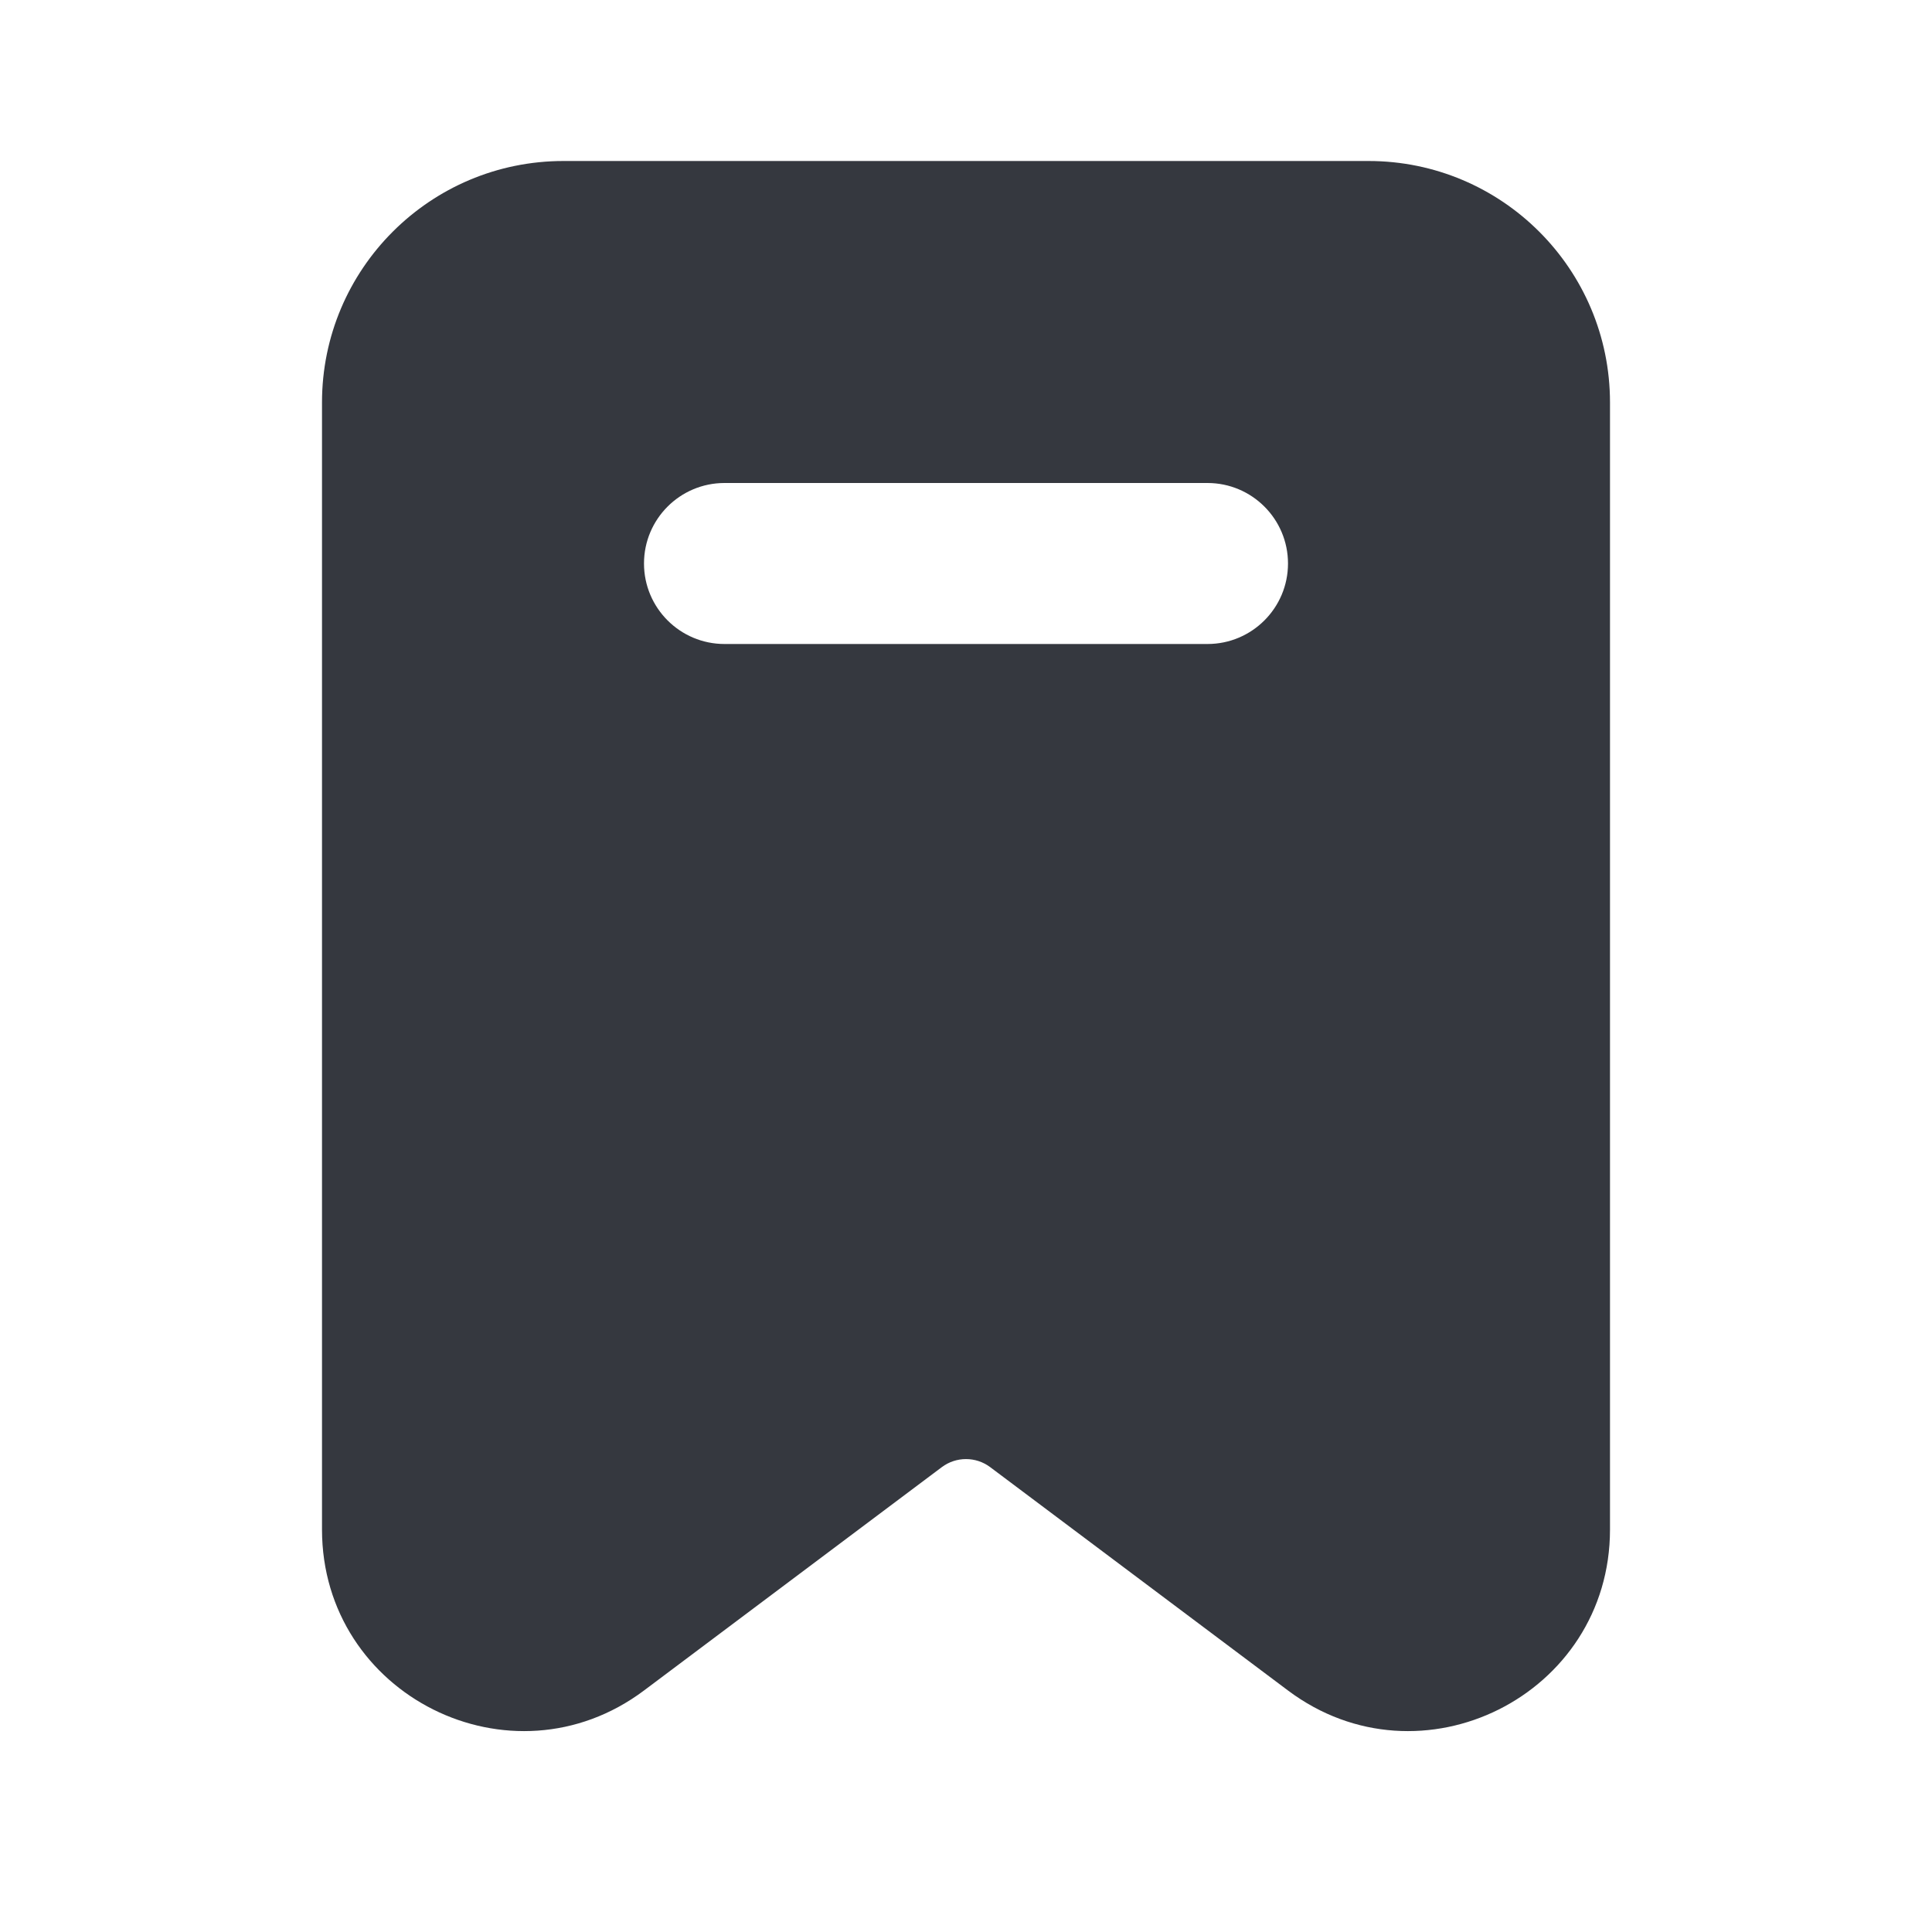
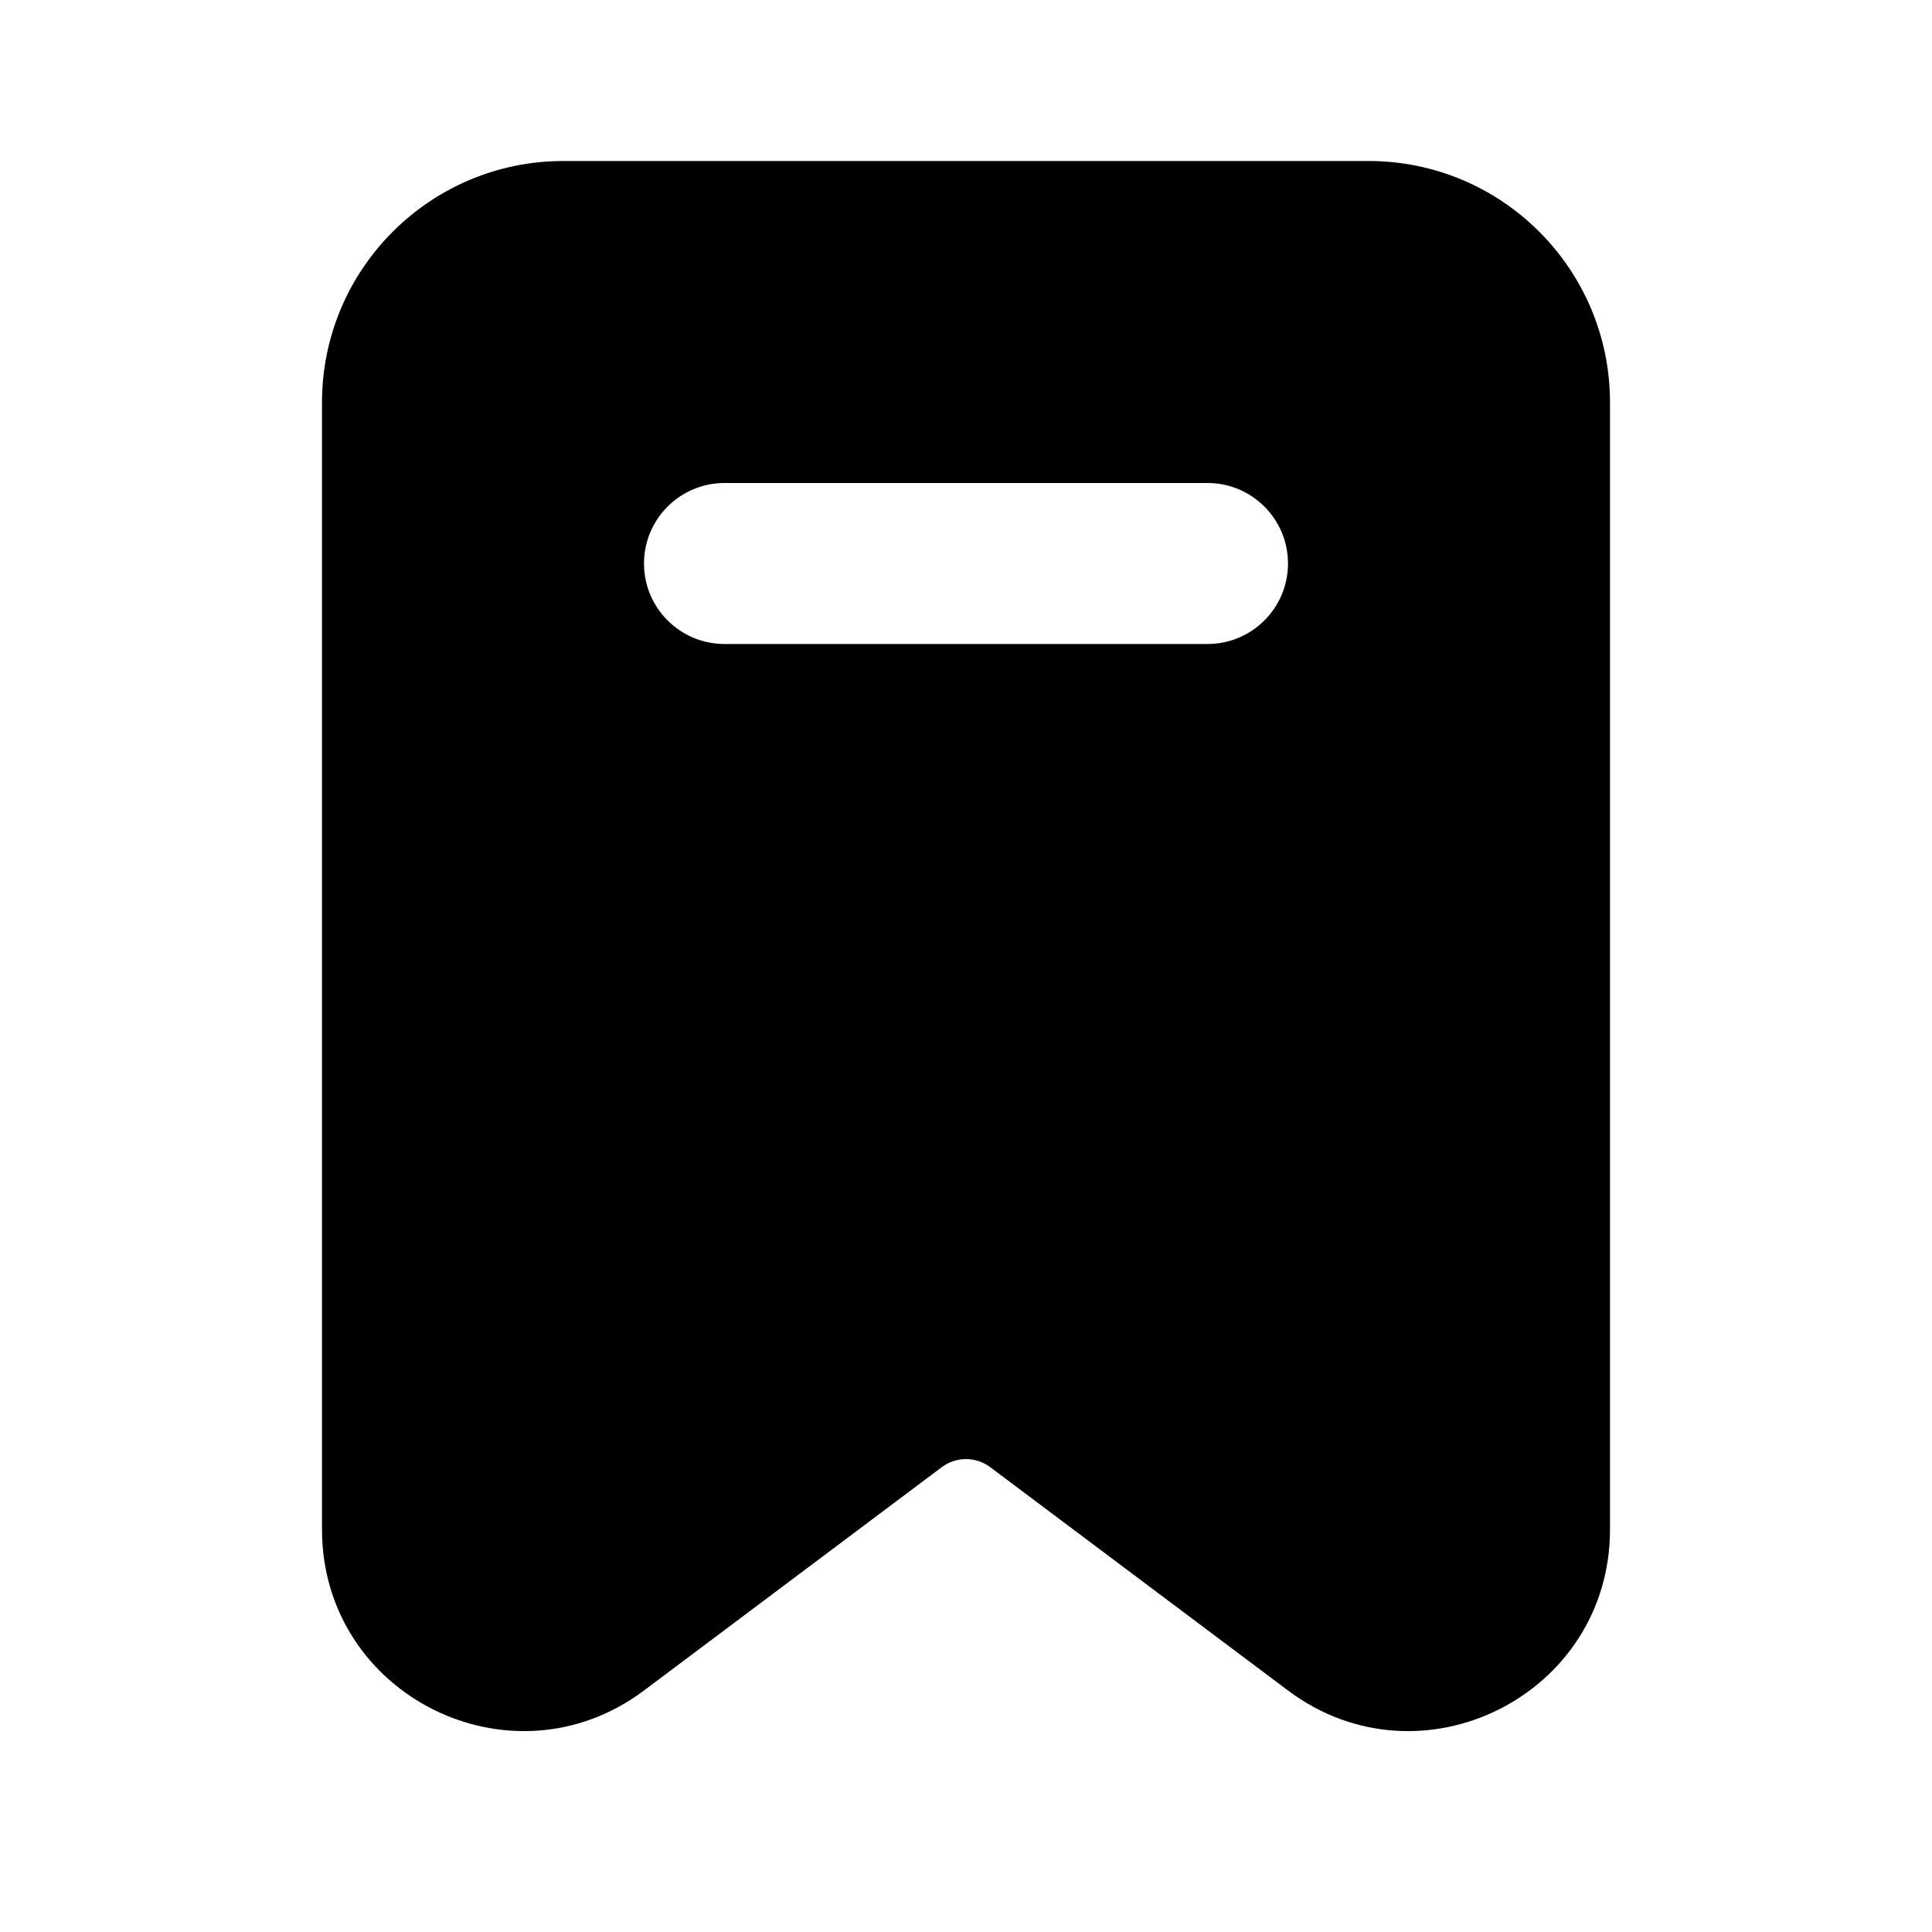
<svg xmlns="http://www.w3.org/2000/svg" width="24" height="24" viewBox="0 0 24 24" fill="none">
-   <path fill-rule="evenodd" clip-rule="evenodd" d="M7 2C5.343 2 4 3.343 4 5V19C4 21.06 6.352 22.236 8 21L11.7 18.225C11.878 18.092 12.122 18.092 12.3 18.225L16 21C17.648 22.236 20 21.06 20 19V5C20 3.343 18.657 2 17 2H7ZM9 6C8.448 6 8 6.448 8 7C8 7.552 8.448 8 9 8H15C15.552 8 16 7.552 16 7C16 6.448 15.552 6 15 6H9Z" fill="#35383F" />
+   <path fill-rule="evenodd" clip-rule="evenodd" d="M7 2C5.343 2 4 3.343 4 5V19C4 21.06 6.352 22.236 8 21L11.7 18.225C11.878 18.092 12.122 18.092 12.3 18.225L16 21C17.648 22.236 20 21.06 20 19V5C20 3.343 18.657 2 17 2H7ZM9 6C8.448 6 8 6.448 8 7C8 7.552 8.448 8 9 8H15C15.552 8 16 7.552 16 7C16 6.448 15.552 6 15 6H9Z" fill="black" />
</svg>
